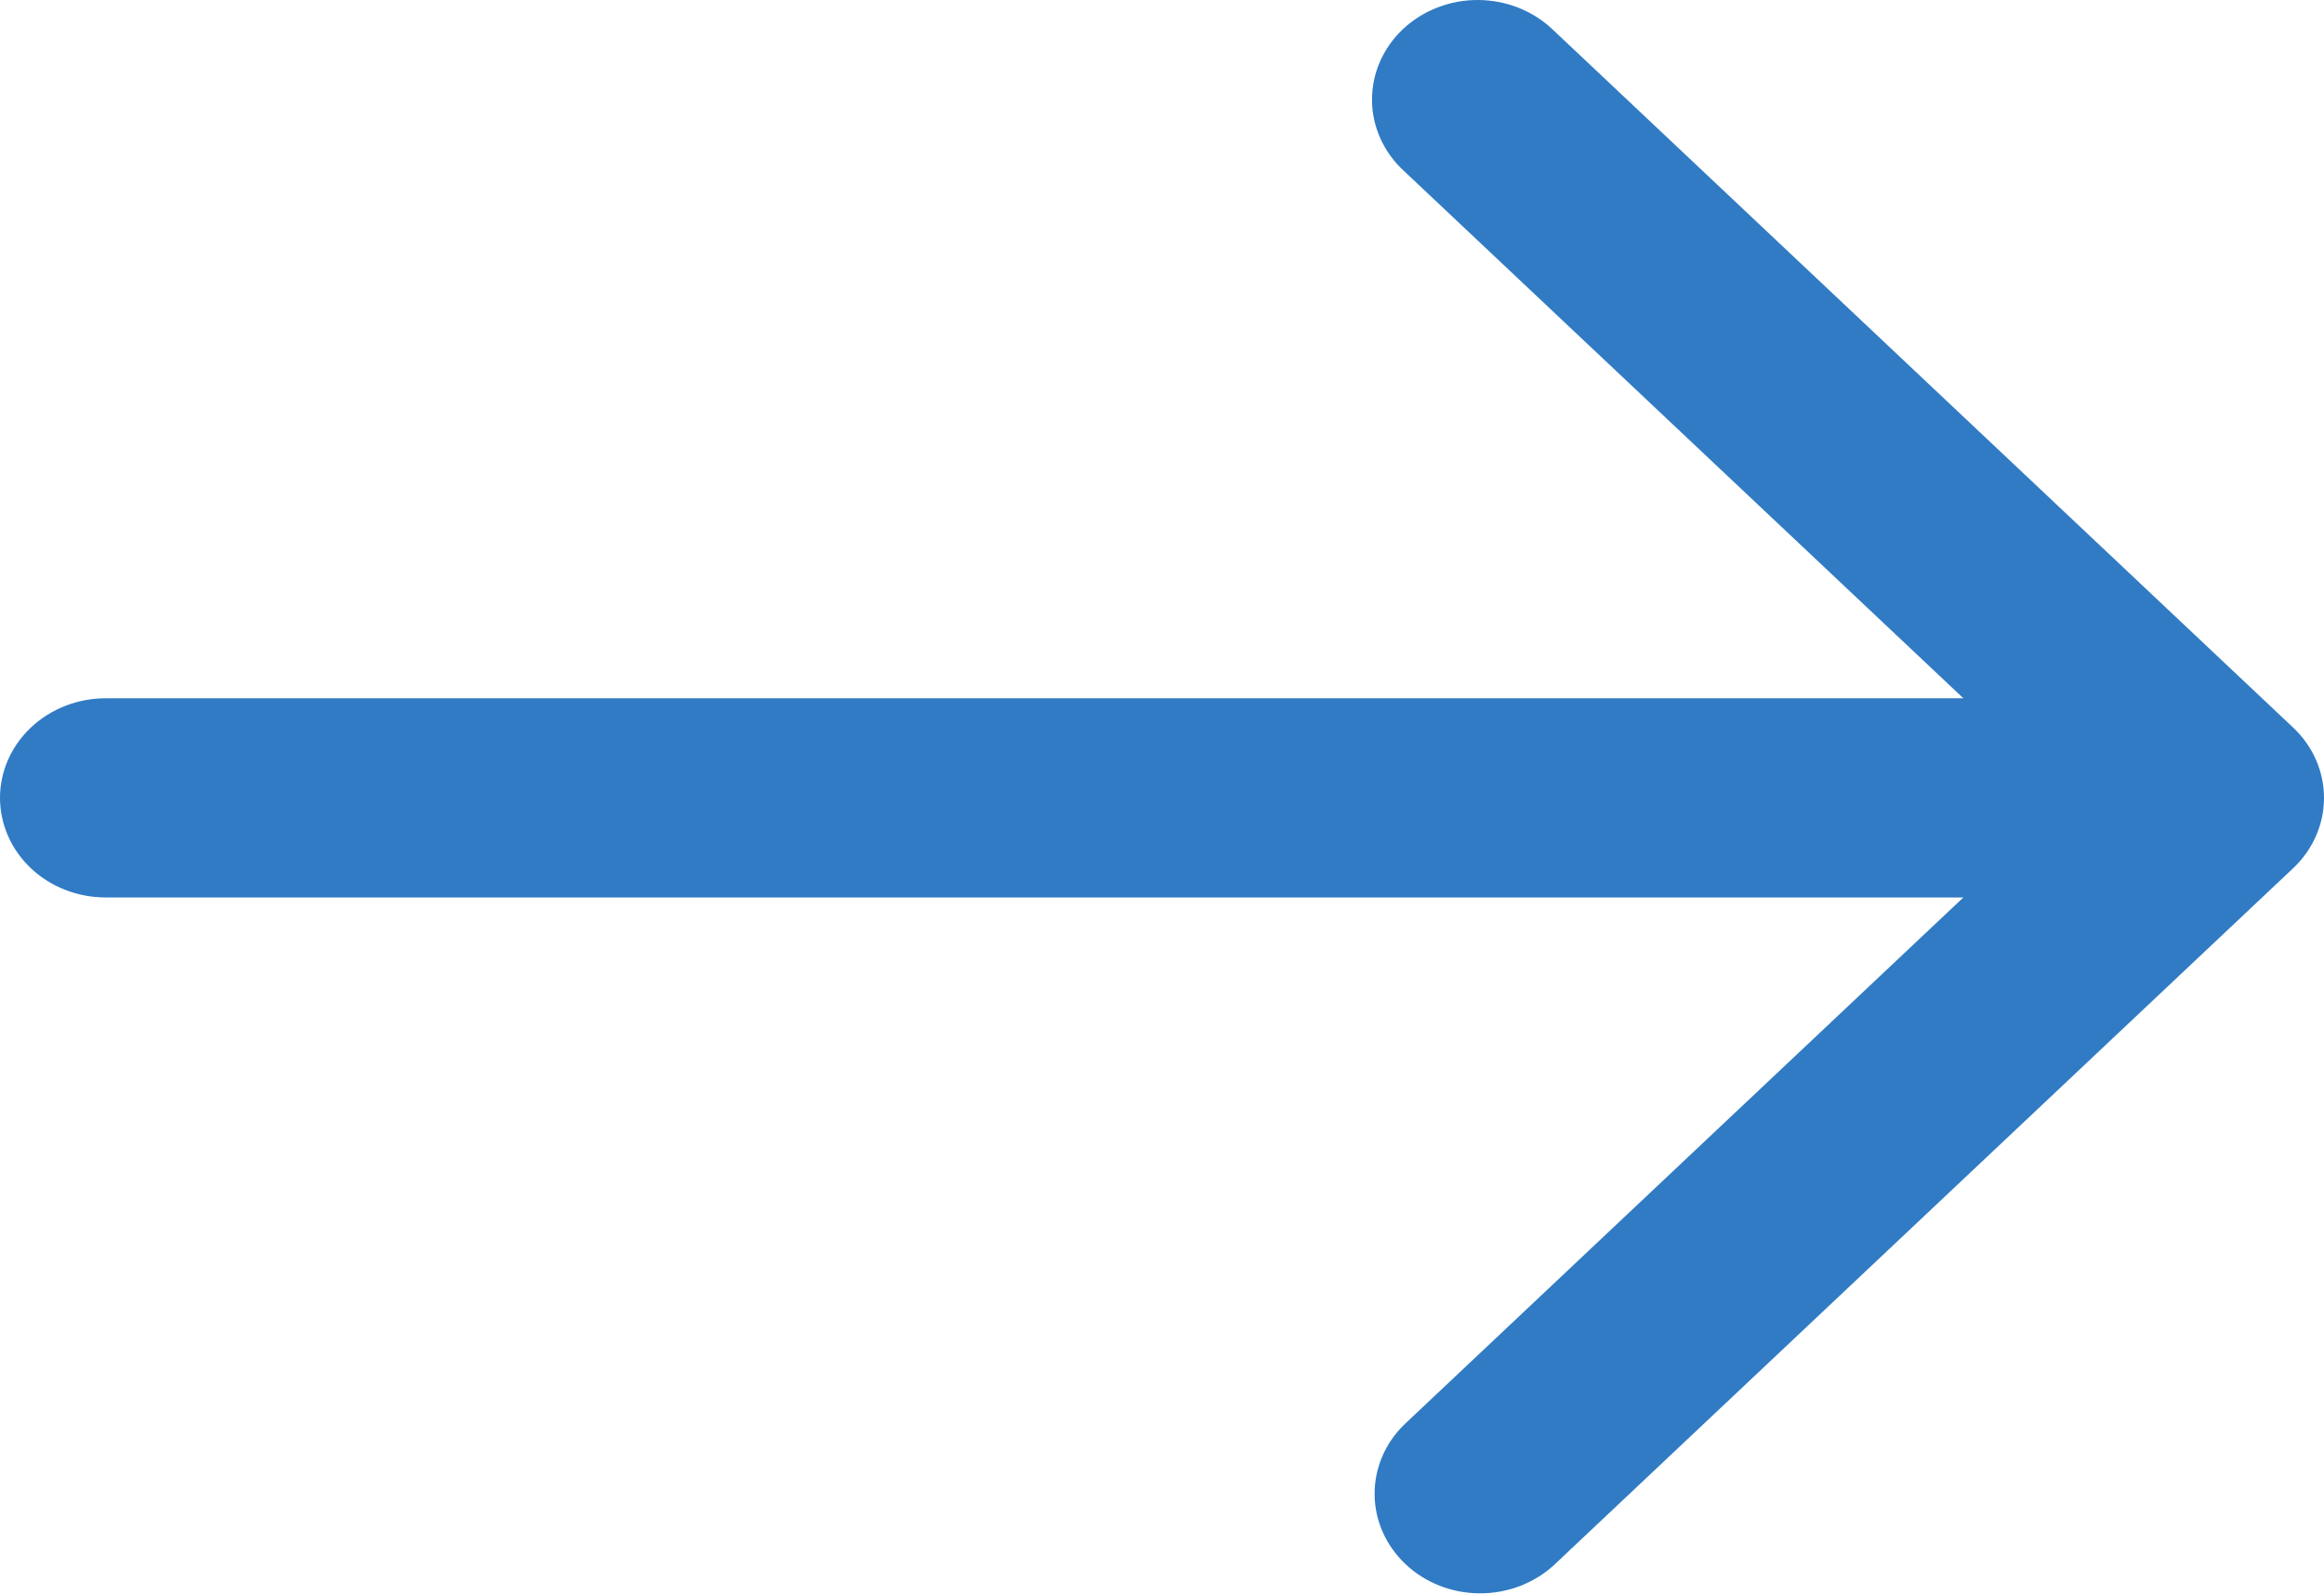
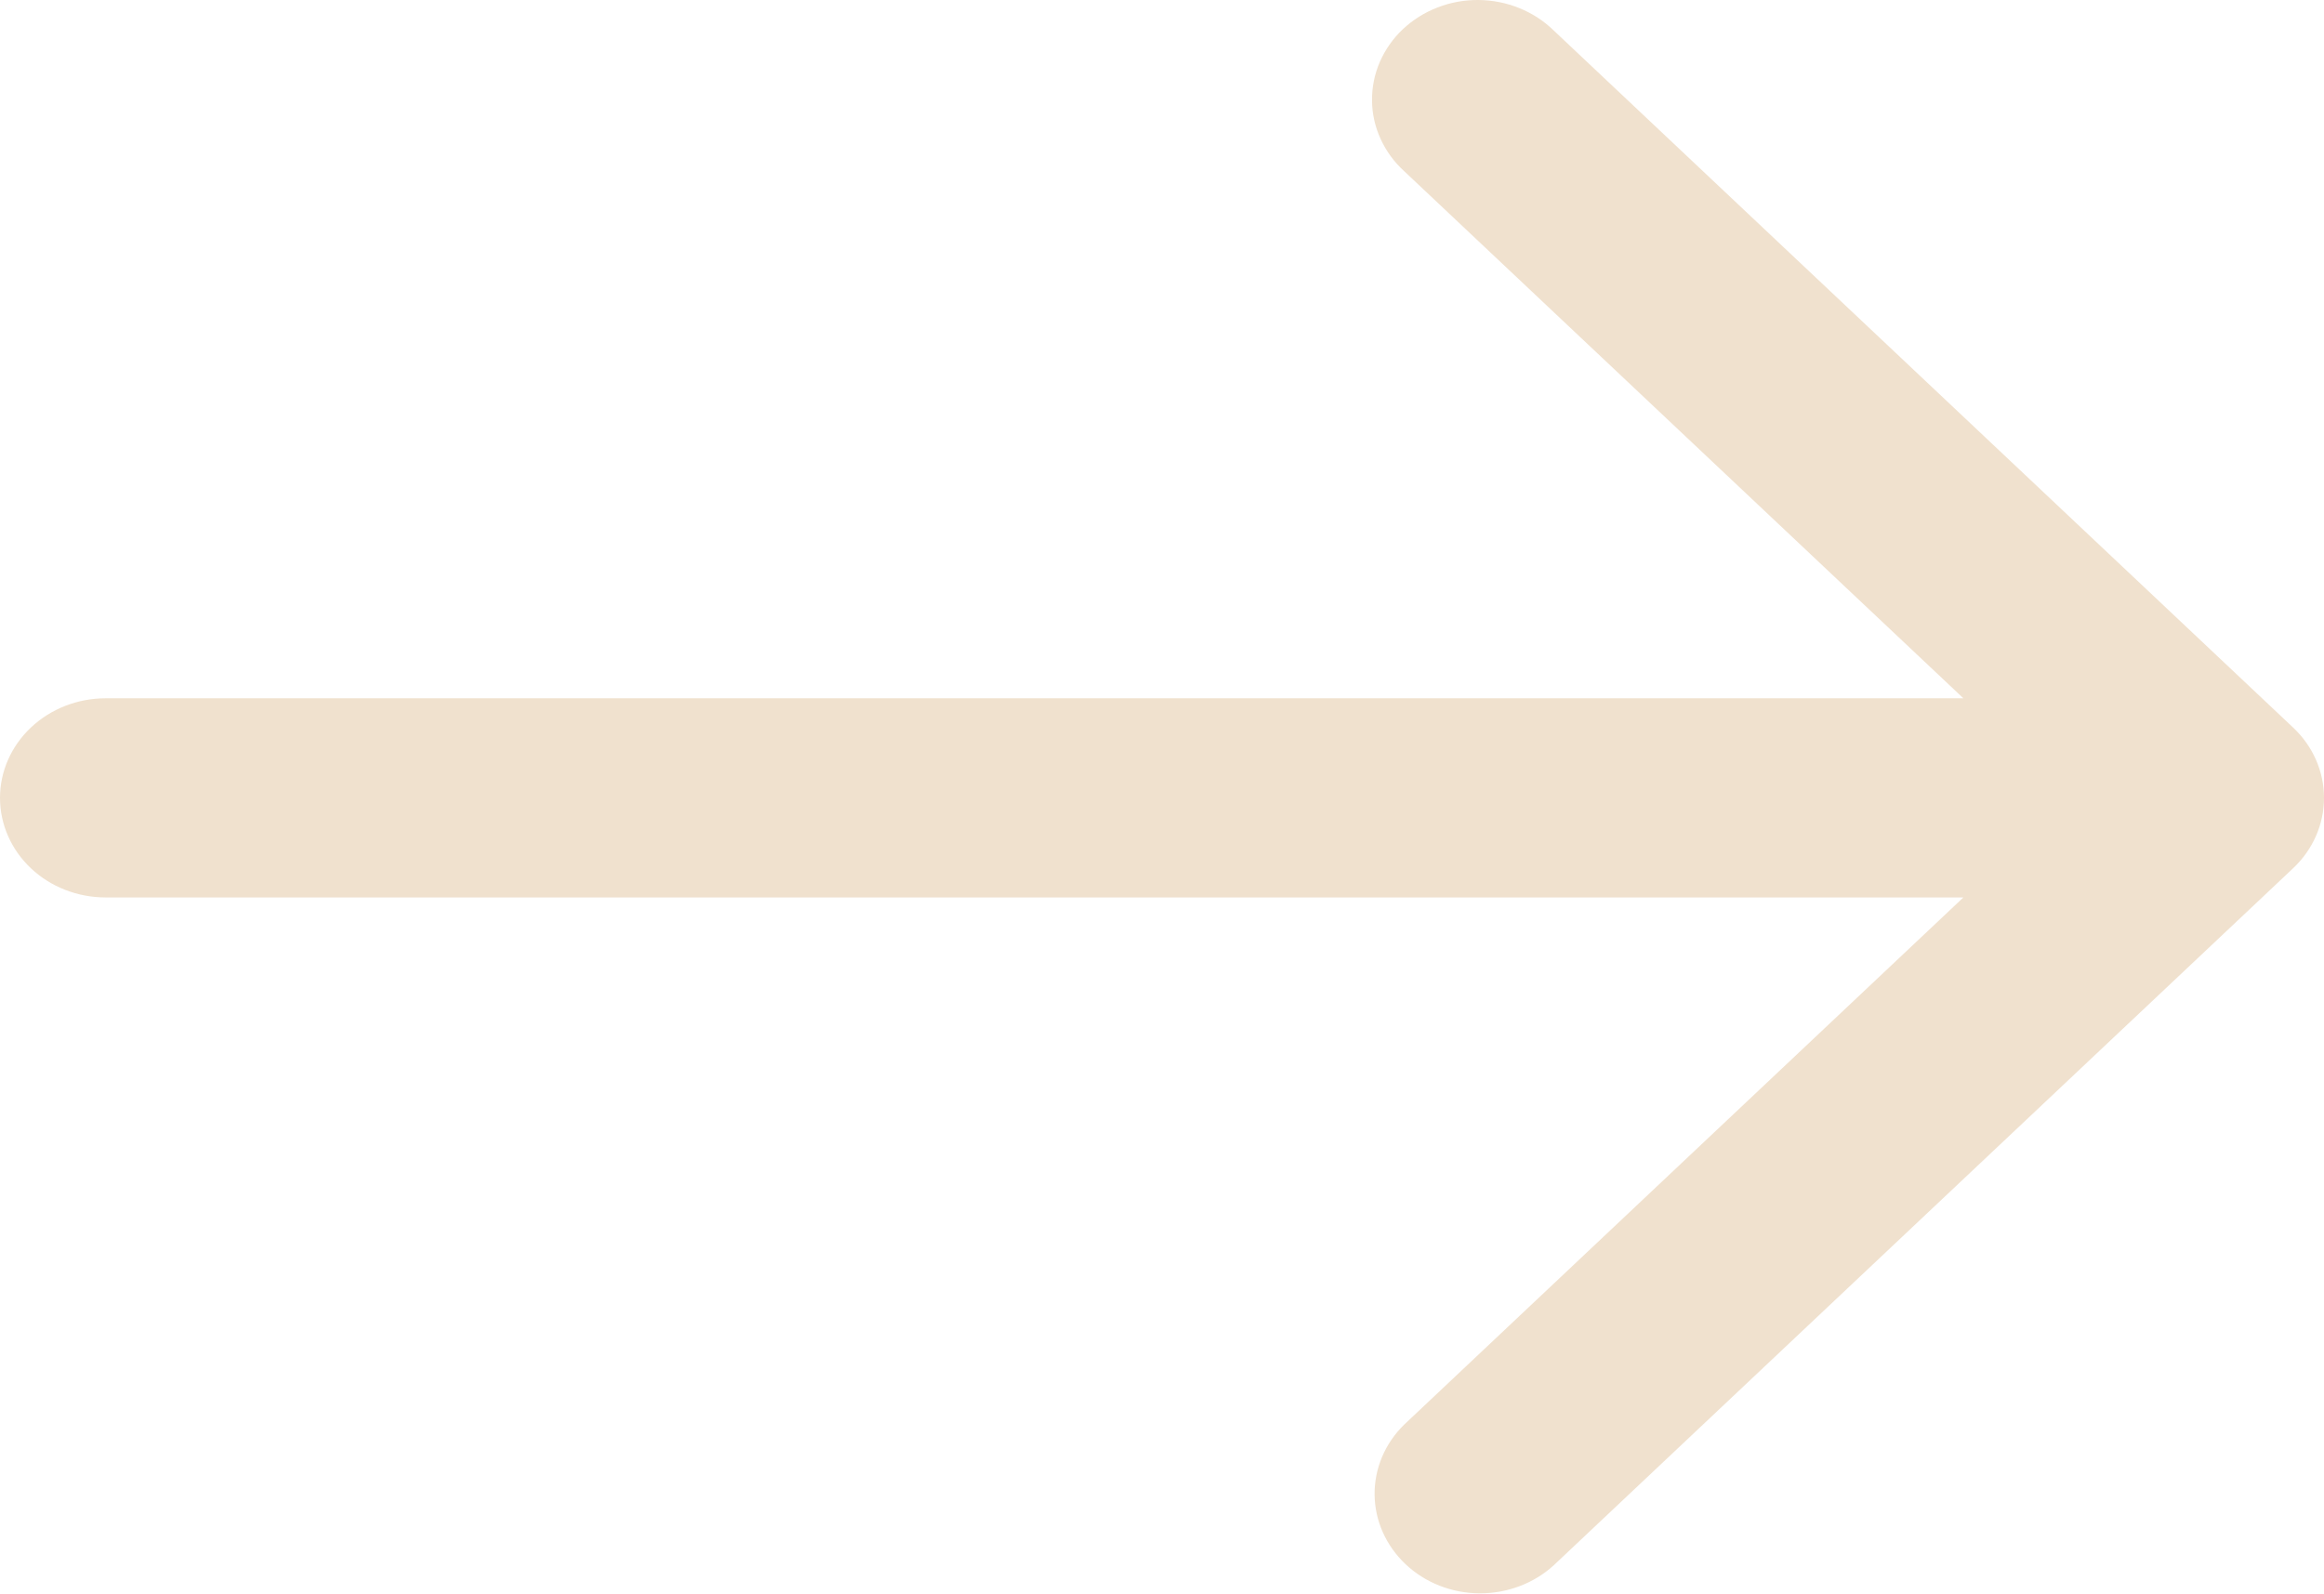
<svg xmlns="http://www.w3.org/2000/svg" width="35" height="24" viewBox="0 0 35 24" fill="none">
-   <path d="M34.534 13.079L23.398 23.579C23.098 23.852 22.696 24.003 22.279 24C21.861 23.997 21.462 23.839 21.168 23.561C20.873 23.282 20.705 22.906 20.702 22.513C20.698 22.12 20.858 21.741 21.148 21.458L29.569 13.518H1.591C1.169 13.518 0.764 13.36 0.466 13.079C0.168 12.798 0 12.416 0 12.018C0 11.621 0.168 11.239 0.466 10.958C0.764 10.677 1.169 10.518 1.591 10.518H29.569L21.148 2.579C20.996 2.441 20.875 2.275 20.792 2.092C20.708 1.909 20.664 1.712 20.663 1.513C20.661 1.314 20.701 1.116 20.781 0.932C20.861 0.748 20.979 0.58 21.128 0.439C21.278 0.299 21.455 0.187 21.651 0.112C21.846 0.036 22.056 -0.002 22.267 5.53131e-05C22.479 0.002 22.687 0.043 22.881 0.122C23.075 0.2 23.251 0.315 23.398 0.458L34.534 10.958C34.833 11.239 35 11.621 35 12.018C35 12.416 34.833 12.798 34.534 13.079Z" fill="#307BC4" />
+   <path d="M34.534 13.079L23.398 23.579C23.098 23.852 22.696 24.003 22.279 24C21.861 23.997 21.462 23.839 21.168 23.561C20.873 23.282 20.705 22.906 20.702 22.513C20.698 22.12 20.858 21.741 21.148 21.458L29.569 13.518H1.591C1.169 13.518 0.764 13.36 0.466 13.079C0.168 12.798 0 12.416 0 12.018C0 11.621 0.168 11.239 0.466 10.958C0.764 10.677 1.169 10.518 1.591 10.518H29.569L21.148 2.579C20.996 2.441 20.875 2.275 20.792 2.092C20.708 1.909 20.664 1.712 20.663 1.513C20.661 1.314 20.701 1.116 20.781 0.932C20.861 0.748 20.979 0.58 21.128 0.439C21.278 0.299 21.455 0.187 21.651 0.112C21.846 0.036 22.056 -0.002 22.267 5.53131e-05C22.479 0.002 22.687 0.043 22.881 0.122C23.075 0.2 23.251 0.315 23.398 0.458L34.534 10.958C34.833 11.239 35 11.621 35 12.018C35 12.416 34.833 12.798 34.534 13.079Z" fill="#f0e1ce" />
</svg>
